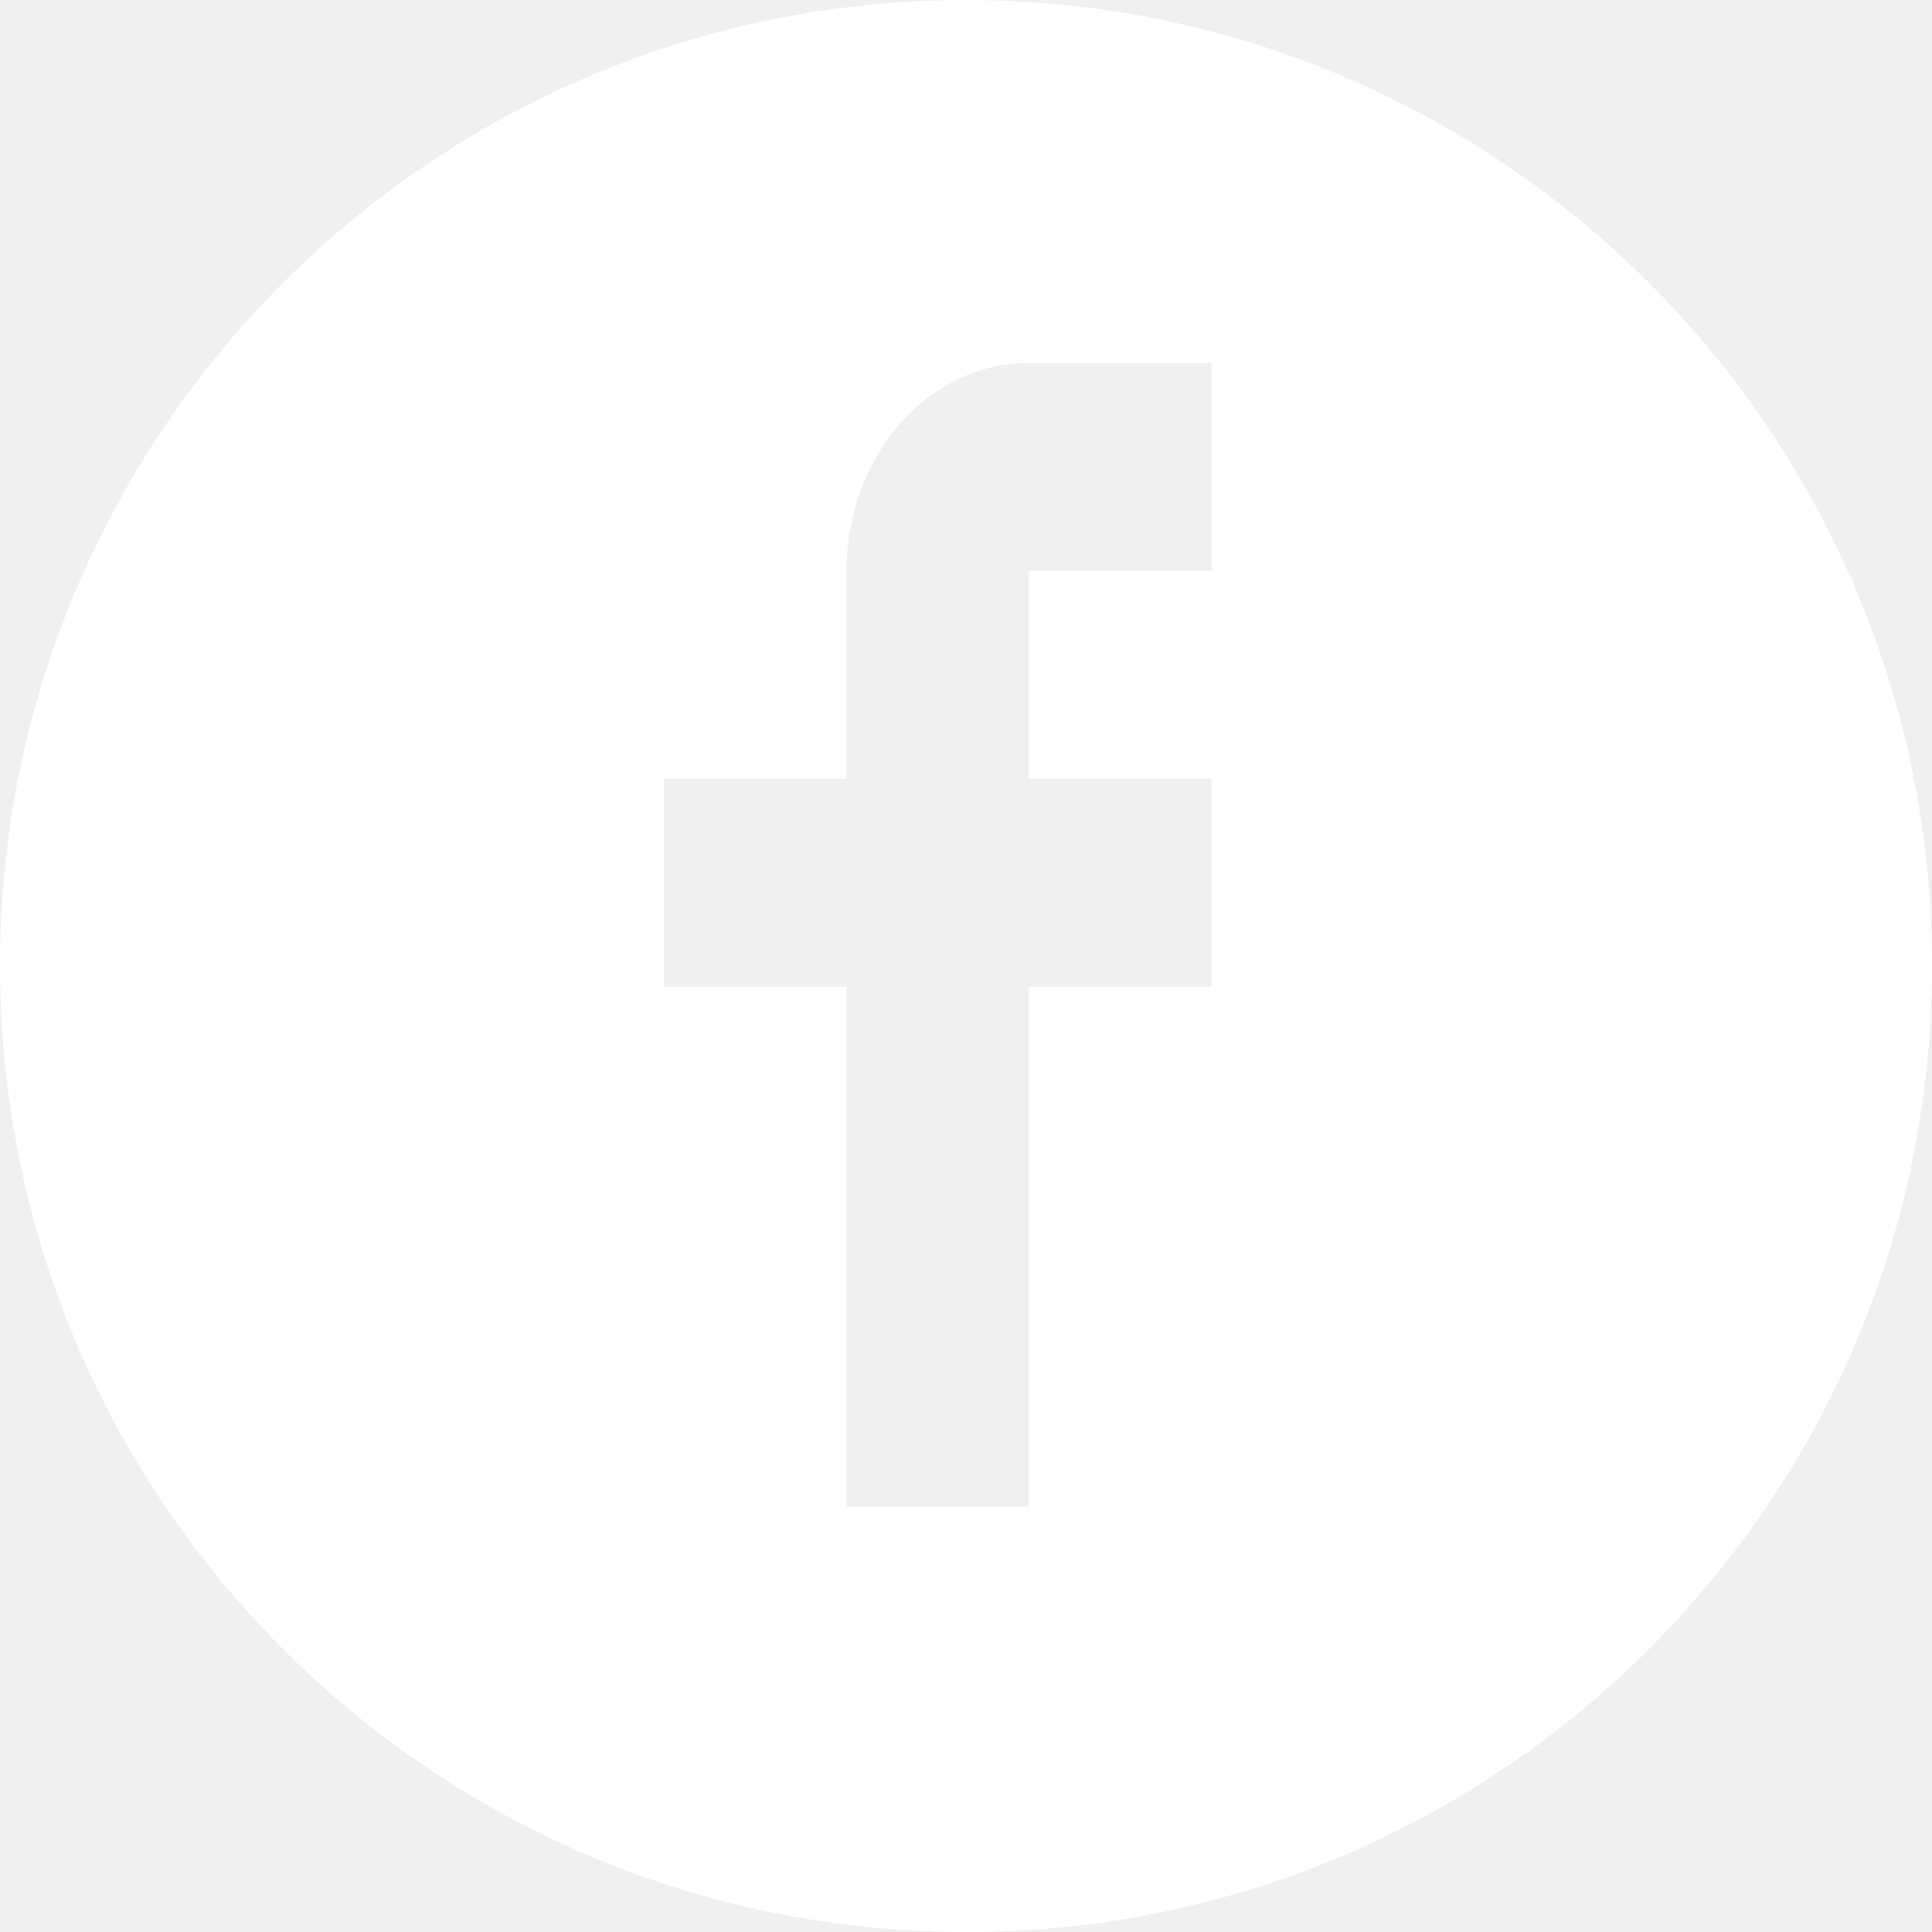
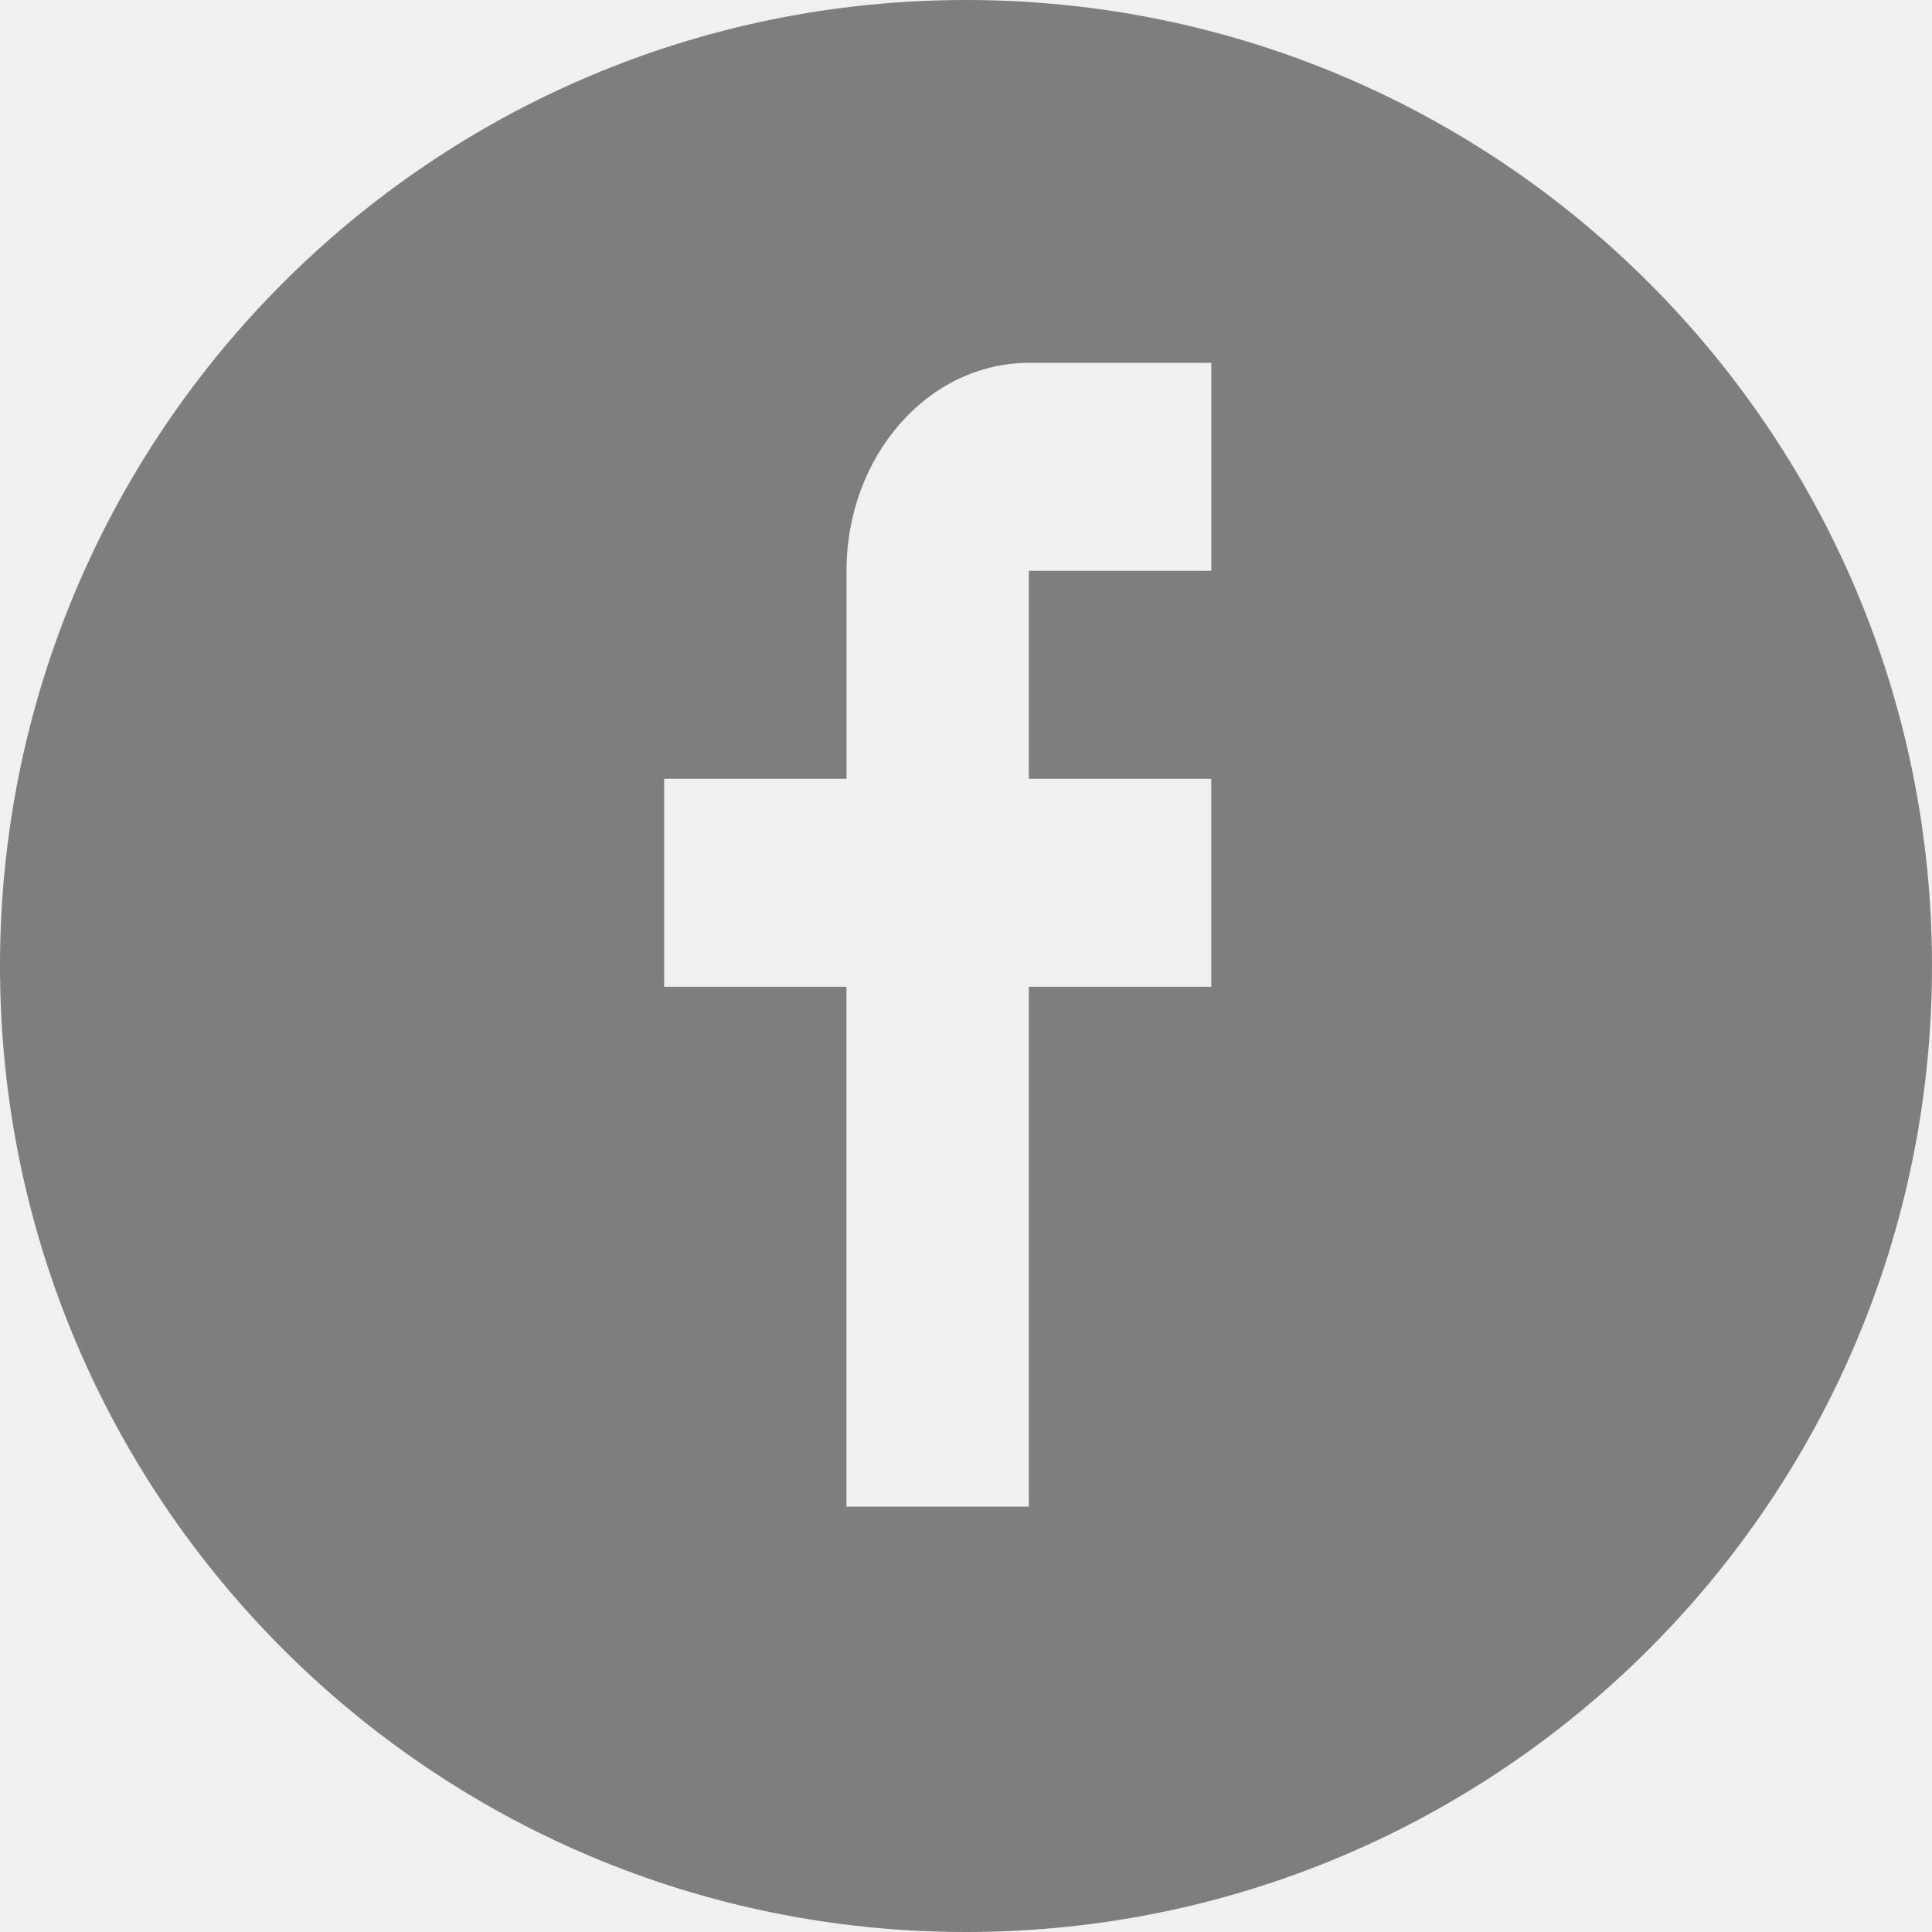
<svg xmlns="http://www.w3.org/2000/svg" width="32" height="32" viewBox="0 0 32 32">
-   <path fill="#FFF" d="M16 0C7.164 0 0 7.163 0 16s7.164 16 16 16c8.837 0 16-7.164 16-16S24.837 0 16 0zm4.062 9.455h-3.021v3.444h3.021v3.445h-3.021v8.61H14.02v-8.61H11v-3.445h3.021V9.455c0-1.902 1.353-3.445 3.021-3.445h3.021v3.445z" />
+   <path fill="#7e7e7e" d="M16 0C7.164 0 0 7.163 0 16s7.164 16 16 16c8.837 0 16-7.164 16-16S24.837 0 16 0zm4.062 9.455h-3.021v3.444h3.021v3.445h-3.021v8.61H14.02v-8.61H11v-3.445h3.021V9.455c0-1.902 1.353-3.445 3.021-3.445h3.021v3.445z" />
</svg>
